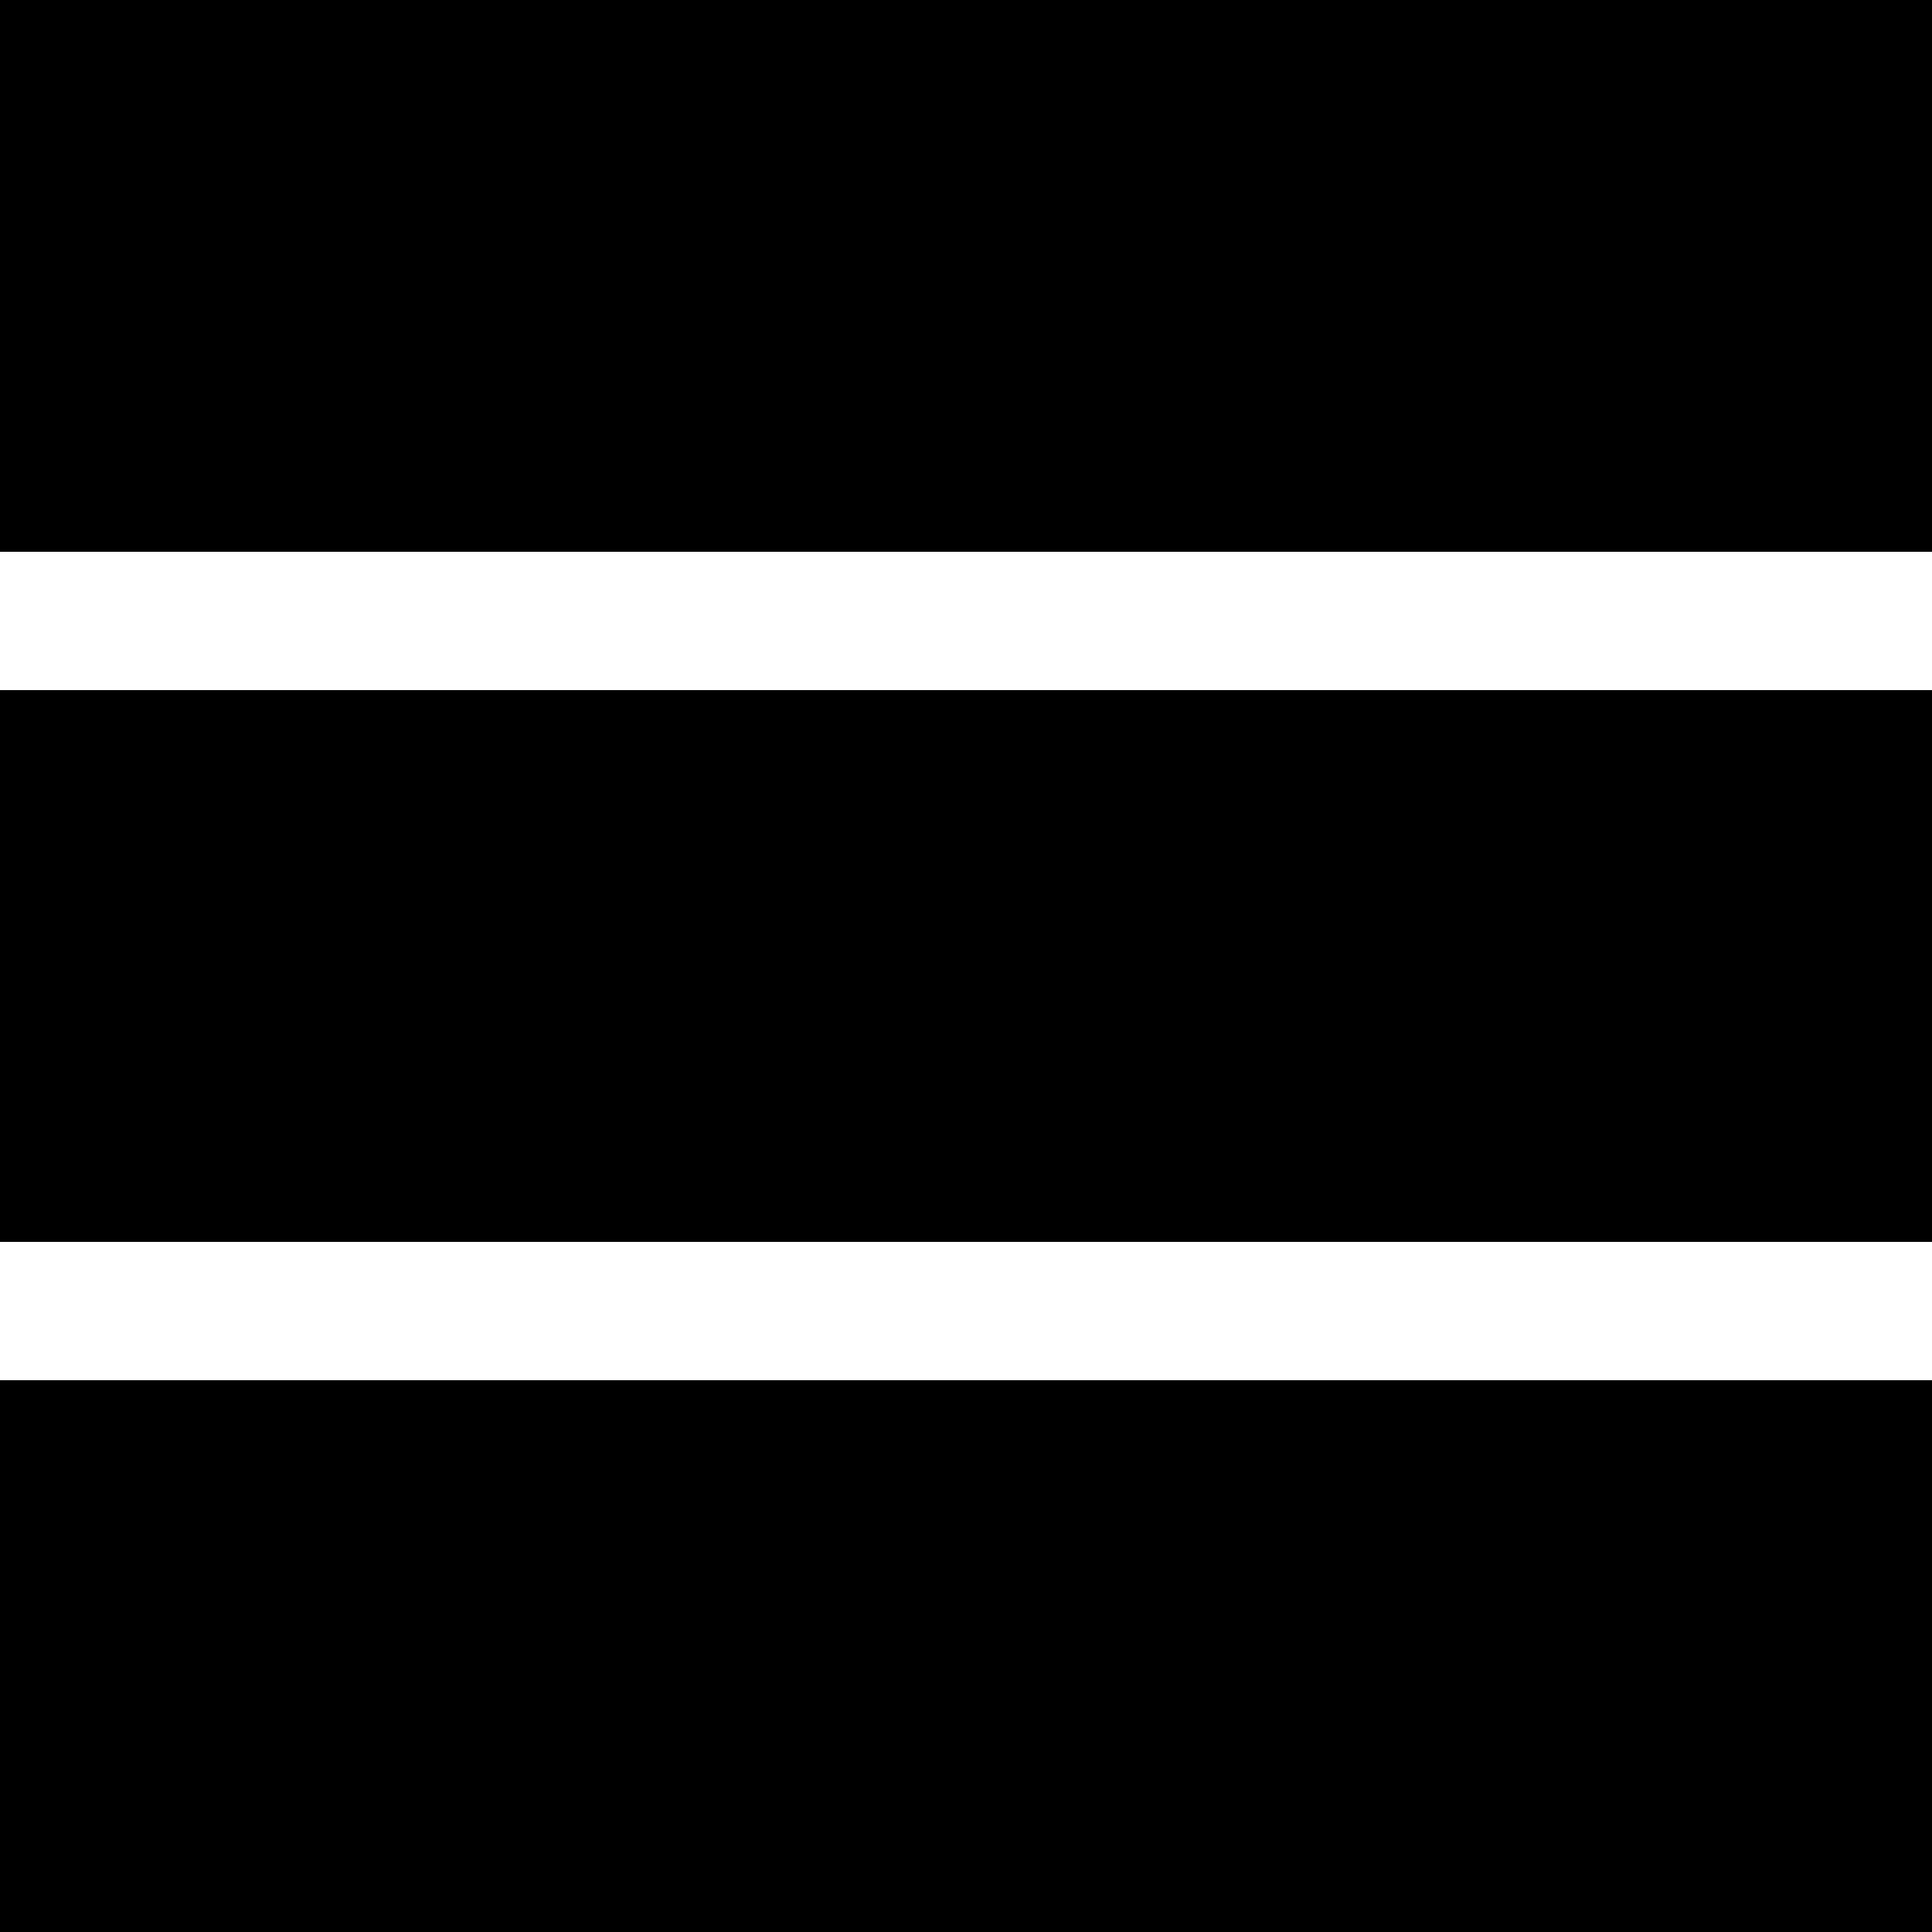
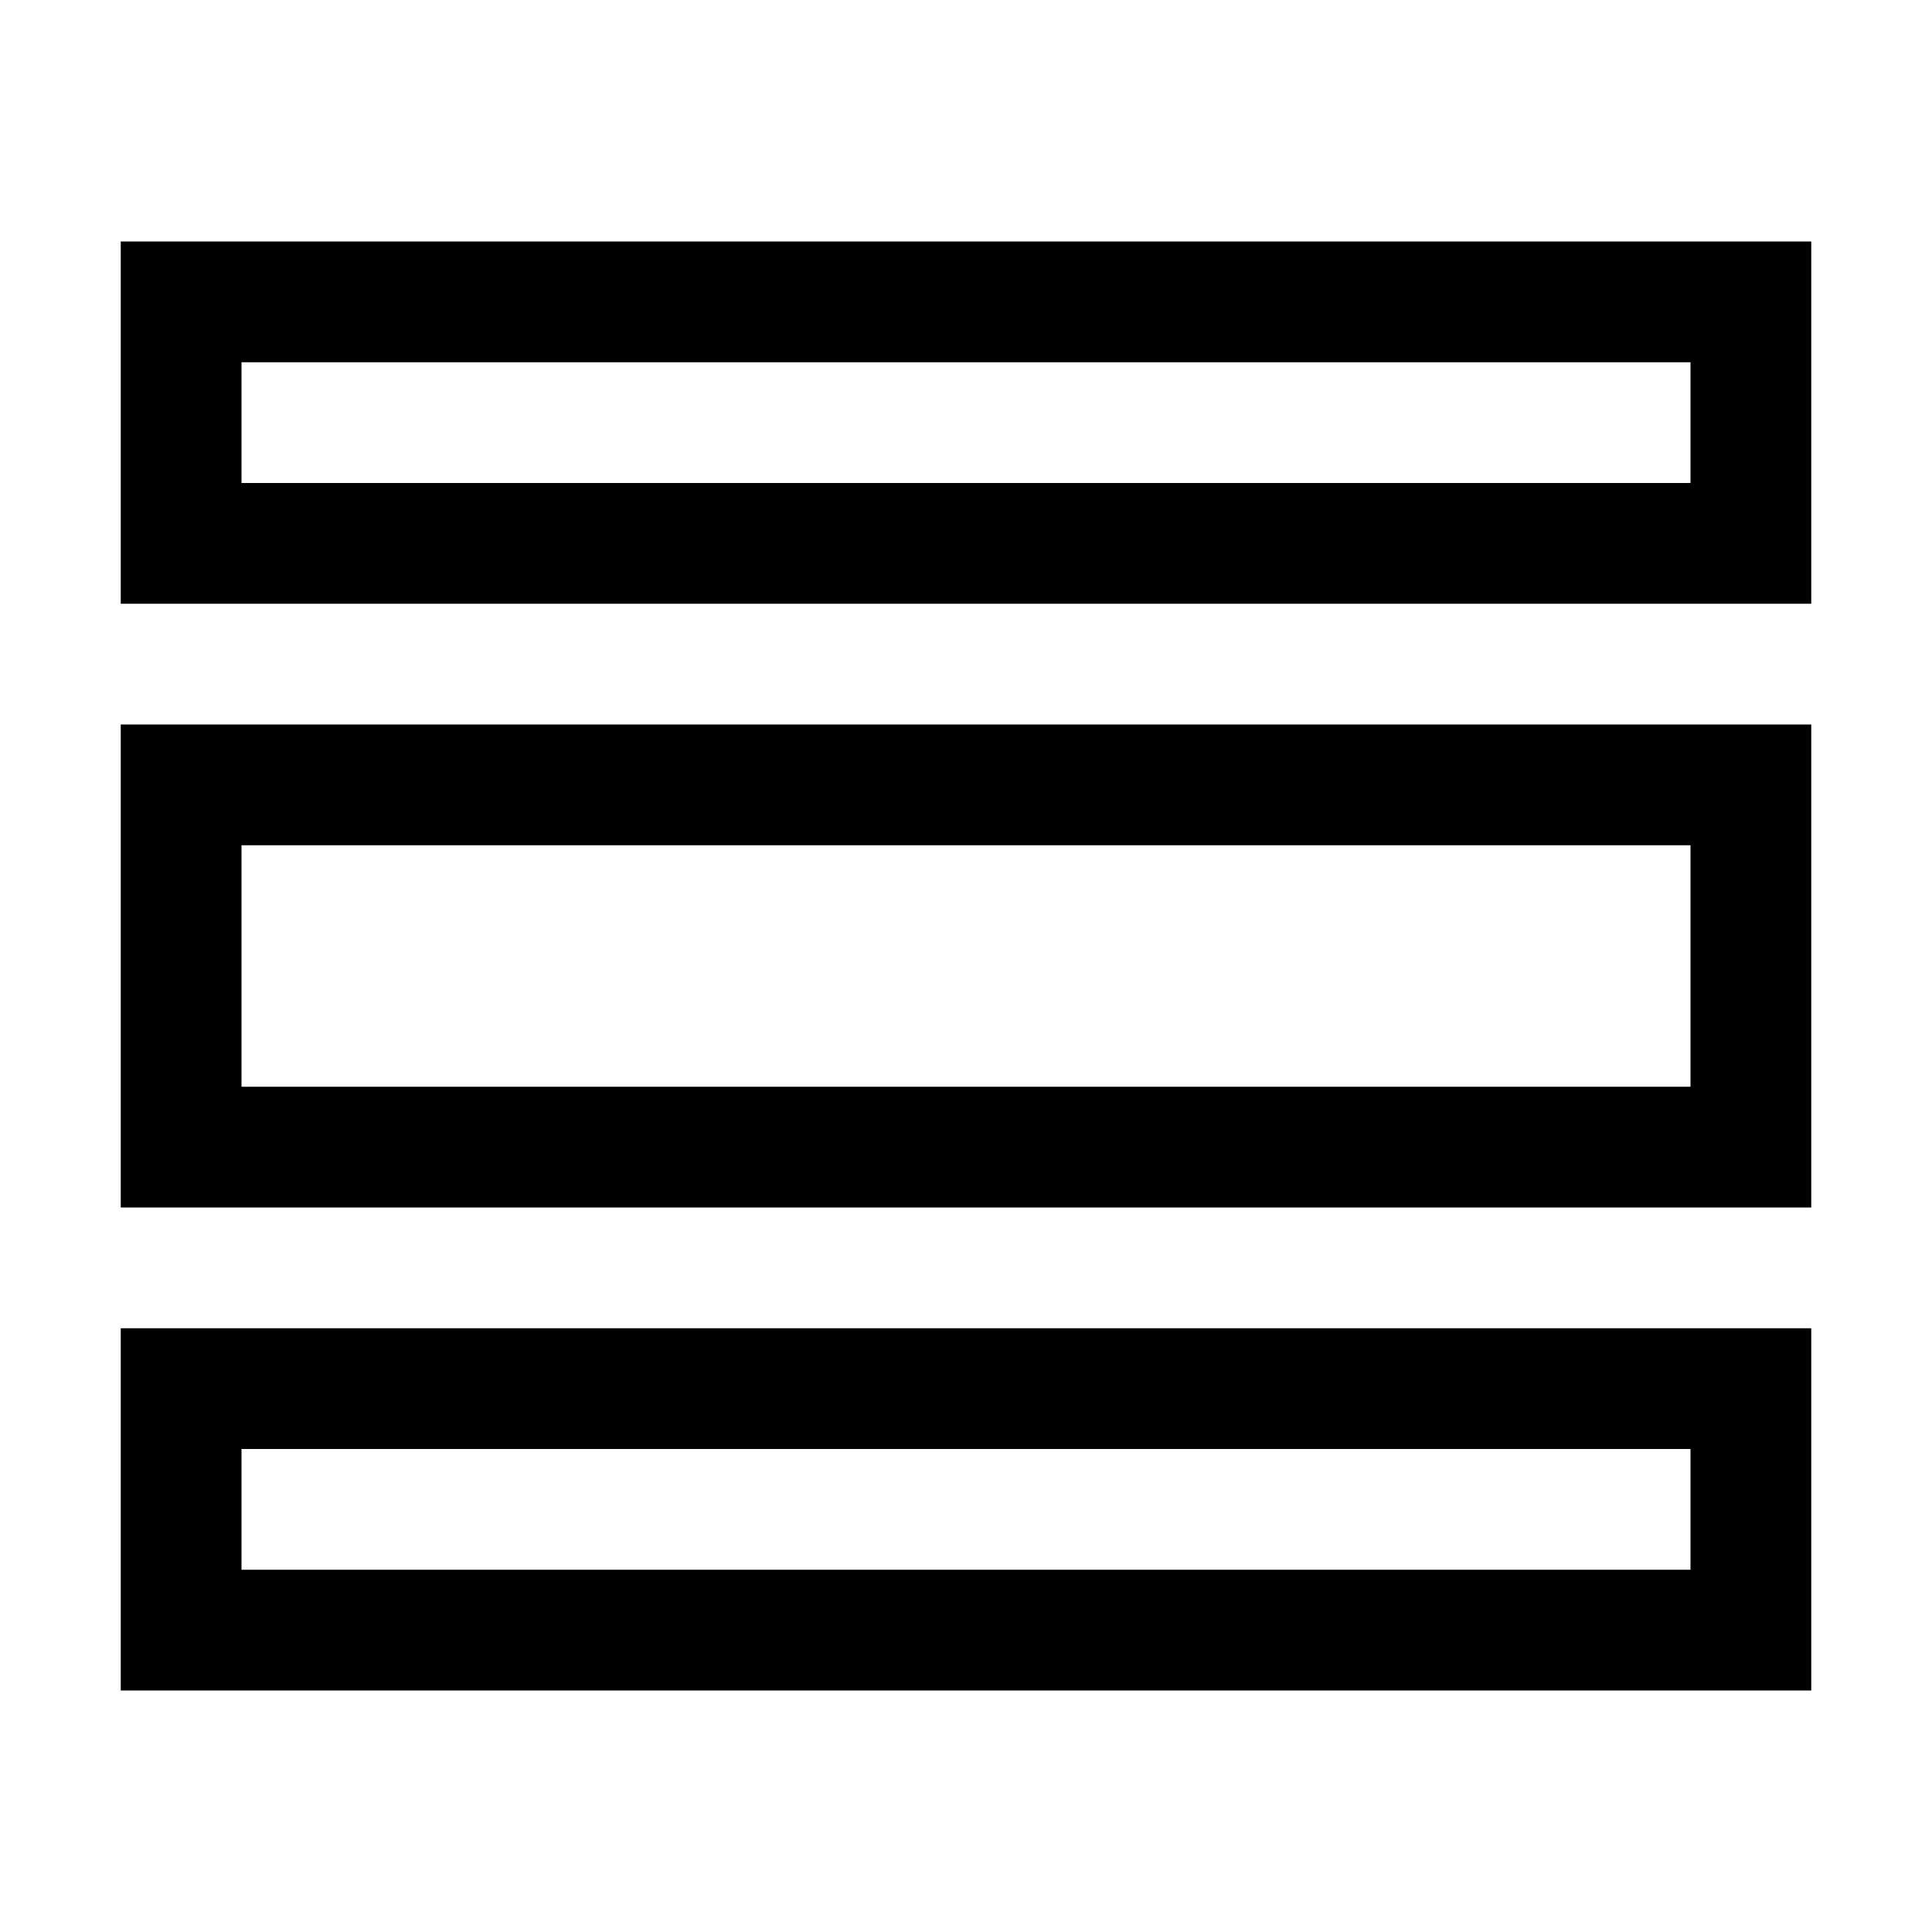
- <svg xmlns="http://www.w3.org/2000/svg" width="14" height="14" viewBox="0 0 14 14" shape-rendering="crispEdges">
-   <rect x="0" y="0" width="14" height="4" />
-   <rect x="0" y="5" width="14" height="4" />
-   <rect x="0" y="10" width="14" height="4" />
+ <svg xmlns="http://www.w3.org/2000/svg" width="16" height="16" viewBox="0 0 16 16">
+   <path fill="currentColor" fill-rule="evenodd" d="M1 2h14v3h-14zM2 3h12v1h-12z" />
+   <path fill="currentColor" fill-rule="evenodd" d="M1 6h14v4h-14zM2 7h12v2h-12z" />
+   <path fill="currentColor" fill-rule="evenodd" d="M1 11h14v3h-14zM2 12h12v1h-12z" />
</svg>
